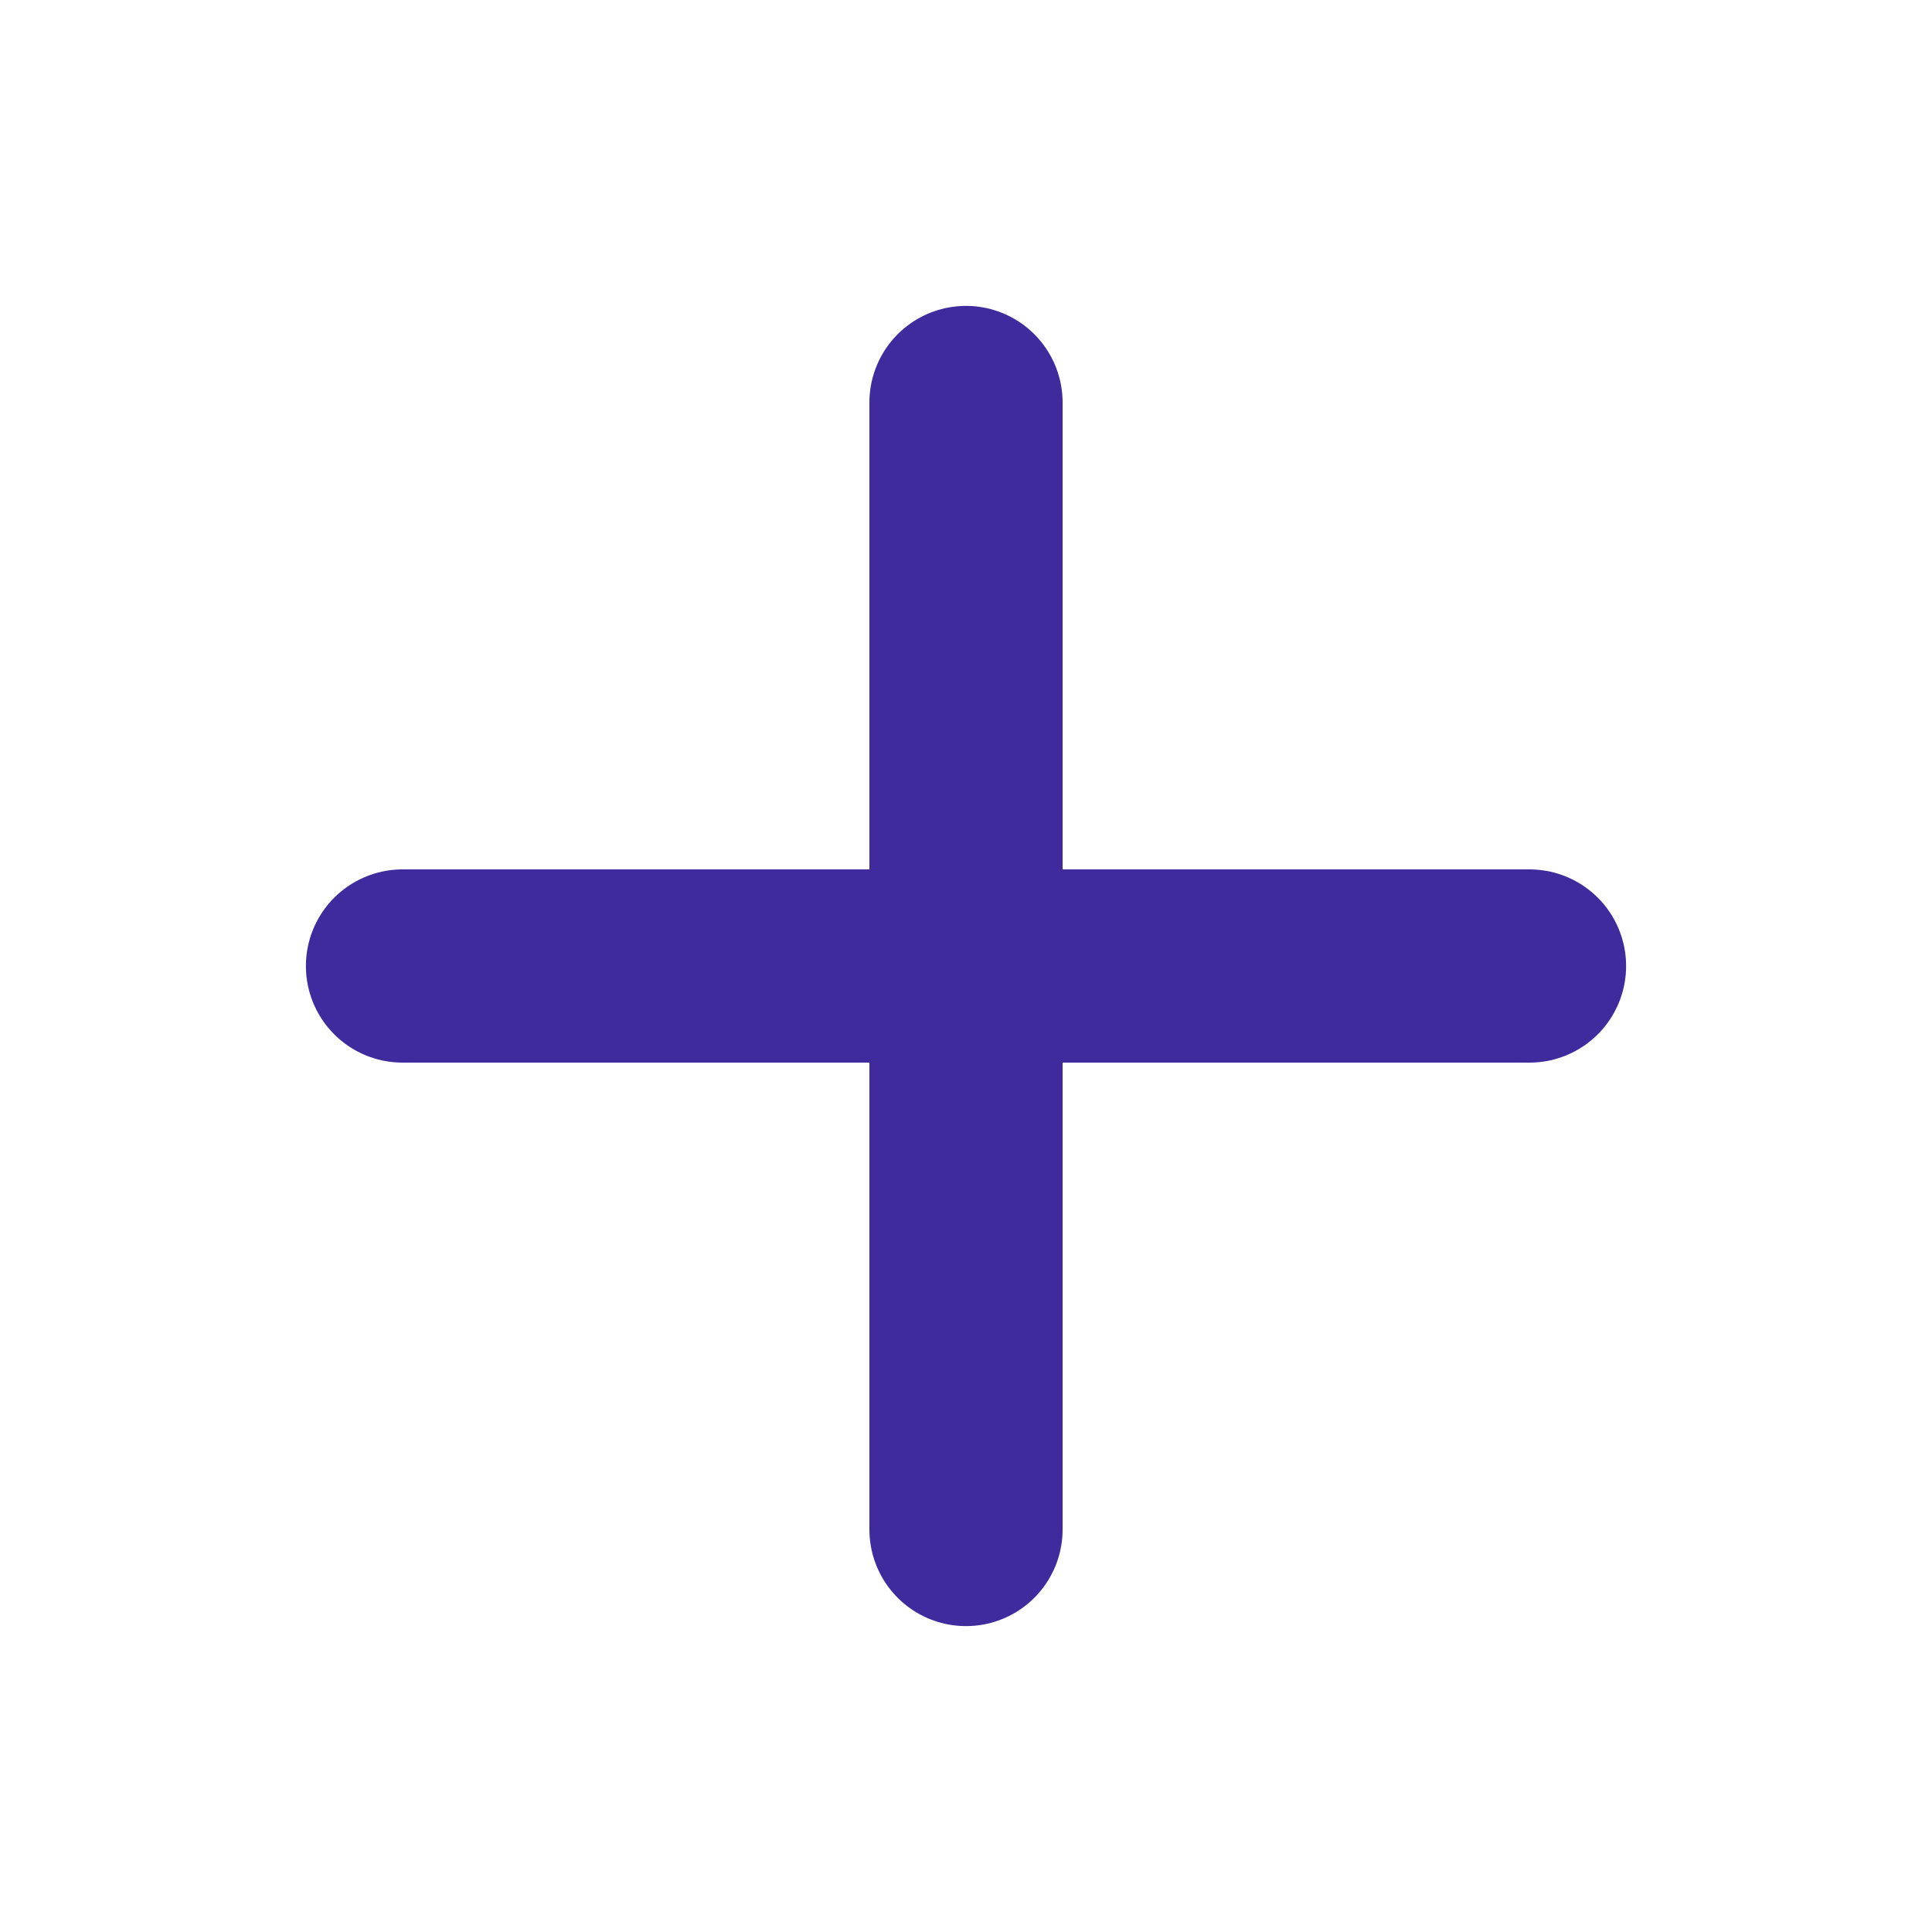
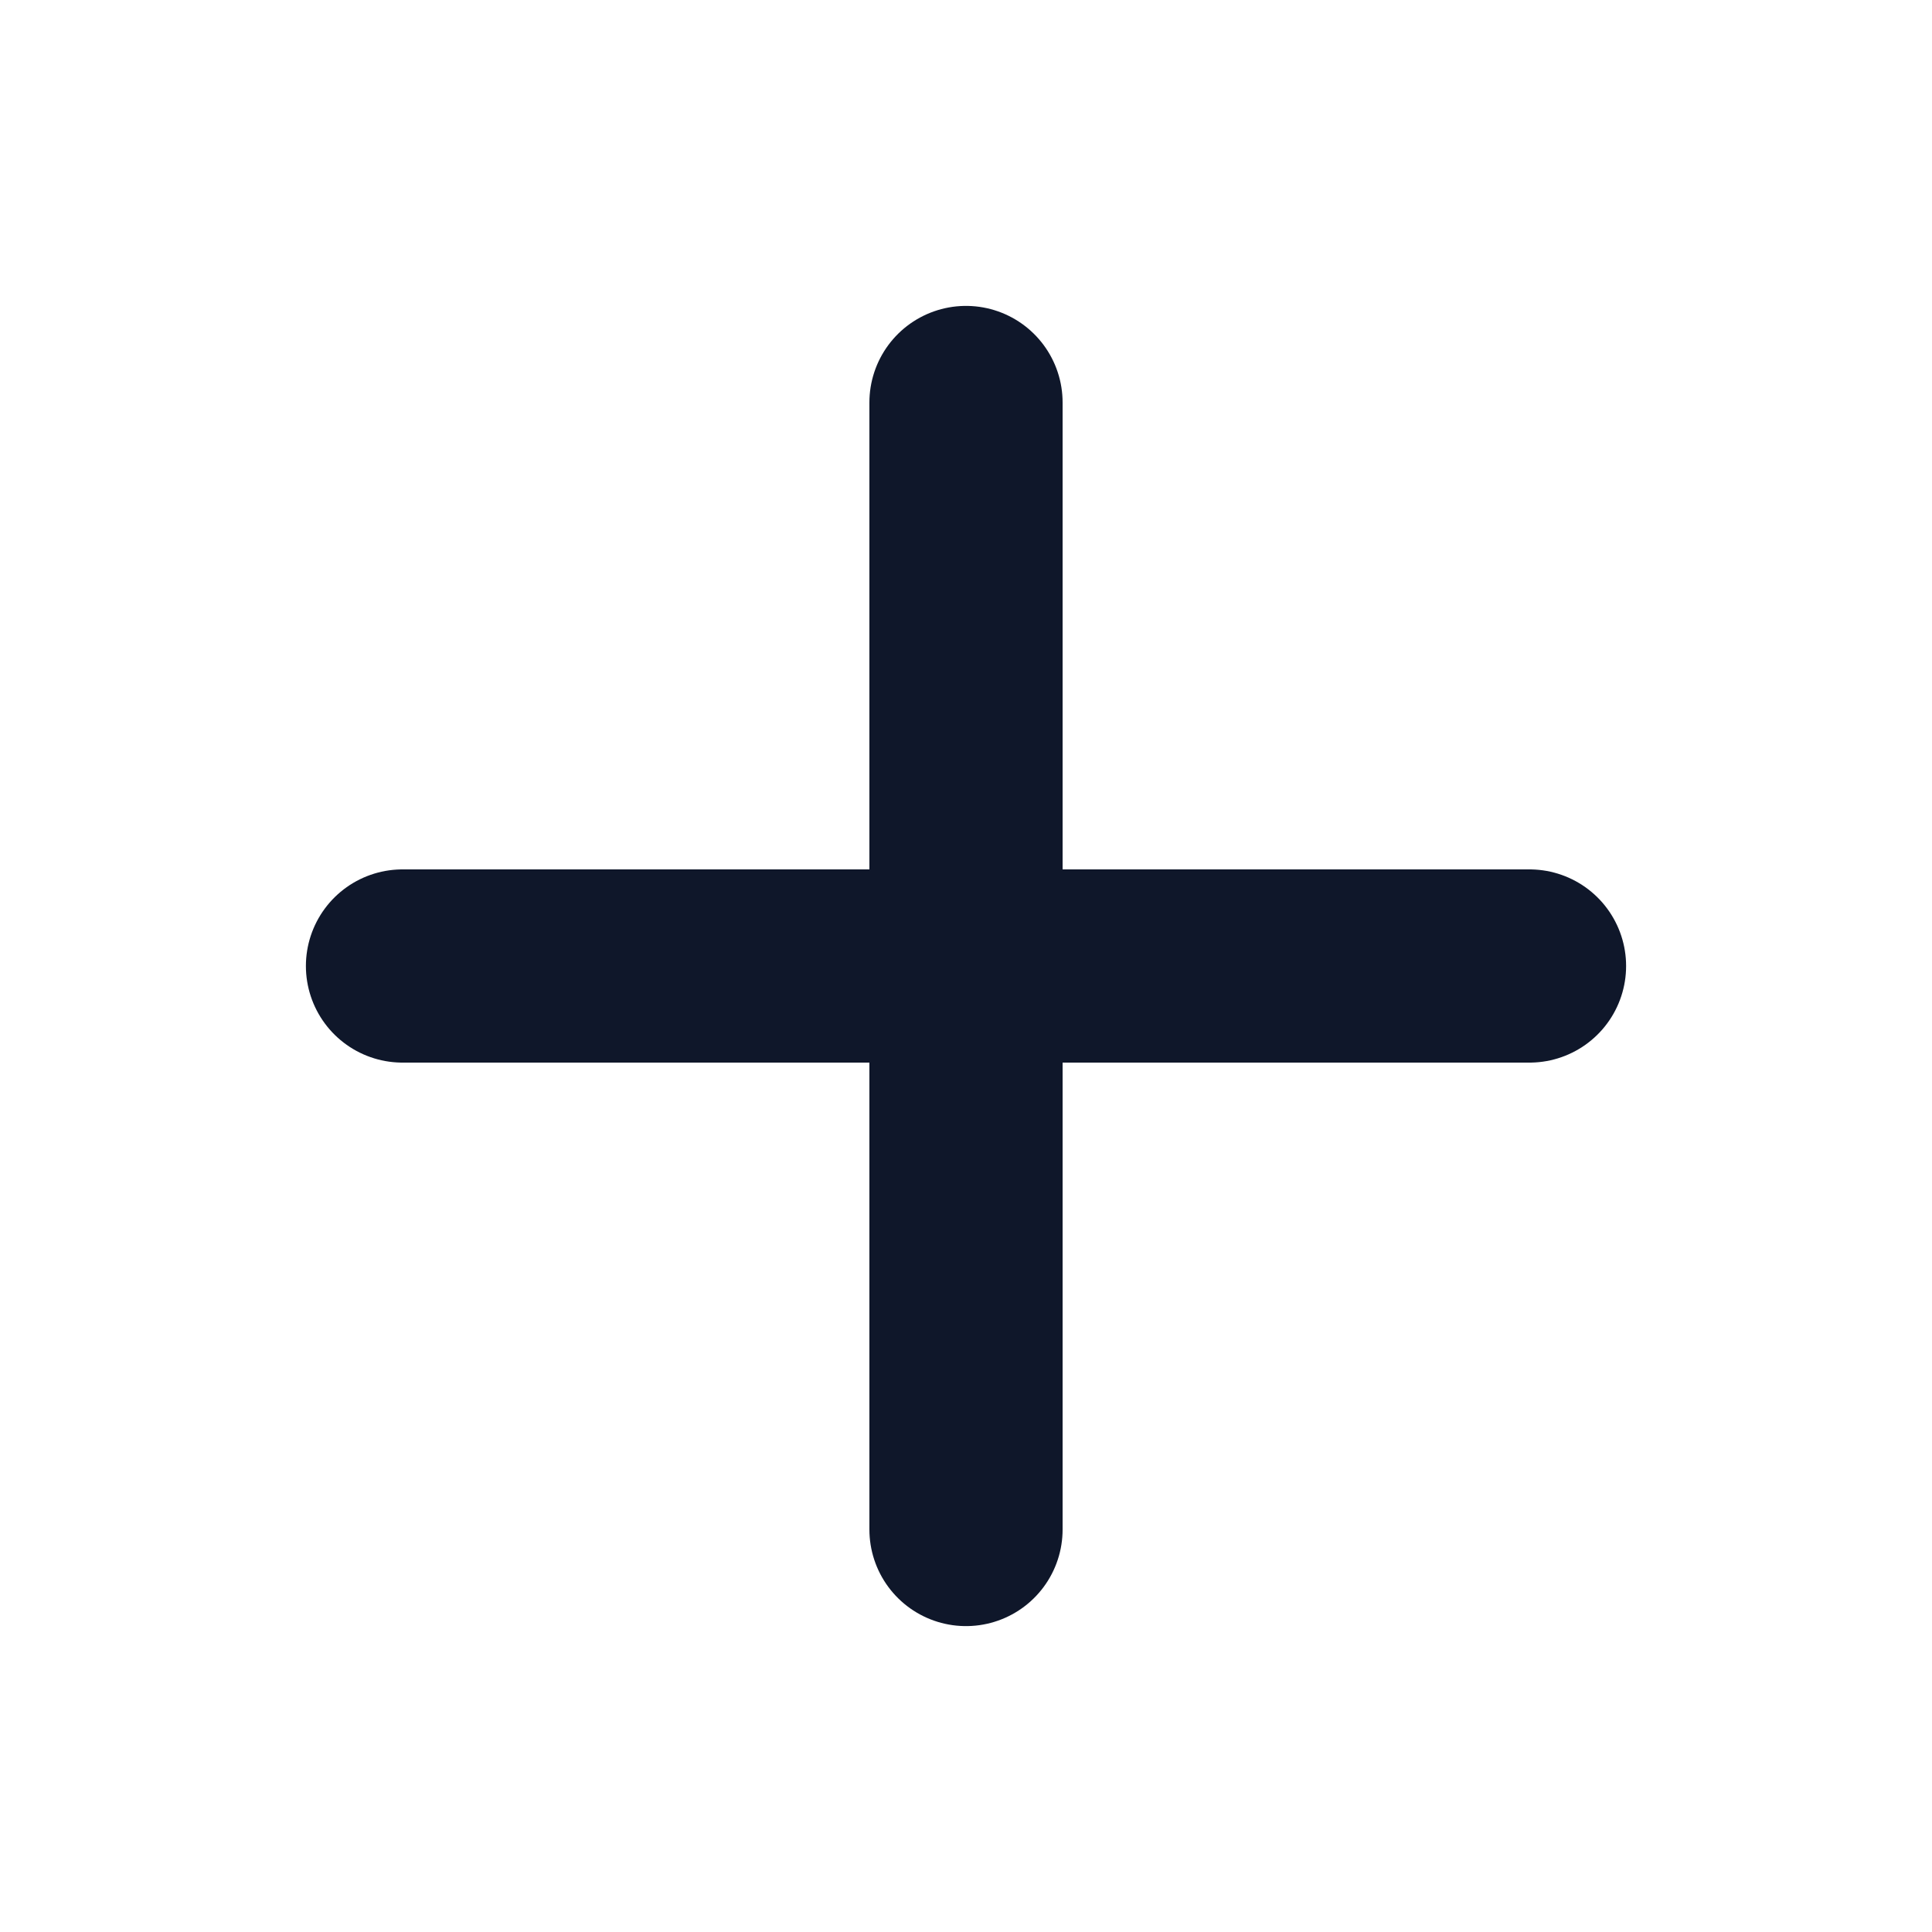
<svg xmlns="http://www.w3.org/2000/svg" width="14" height="14" viewBox="0 0 24 24">
-   <g stroke="#3f2a9e" stroke-width="2.4" stroke-linecap="round" stroke-linejoin="round" fill="none">
+   <g stroke="#0f172a" stroke-width="2.4" stroke-linecap="round" stroke-linejoin="round" fill="none">
    <path d="M12 5v14M5 12h14" />
  </g>
</svg>
